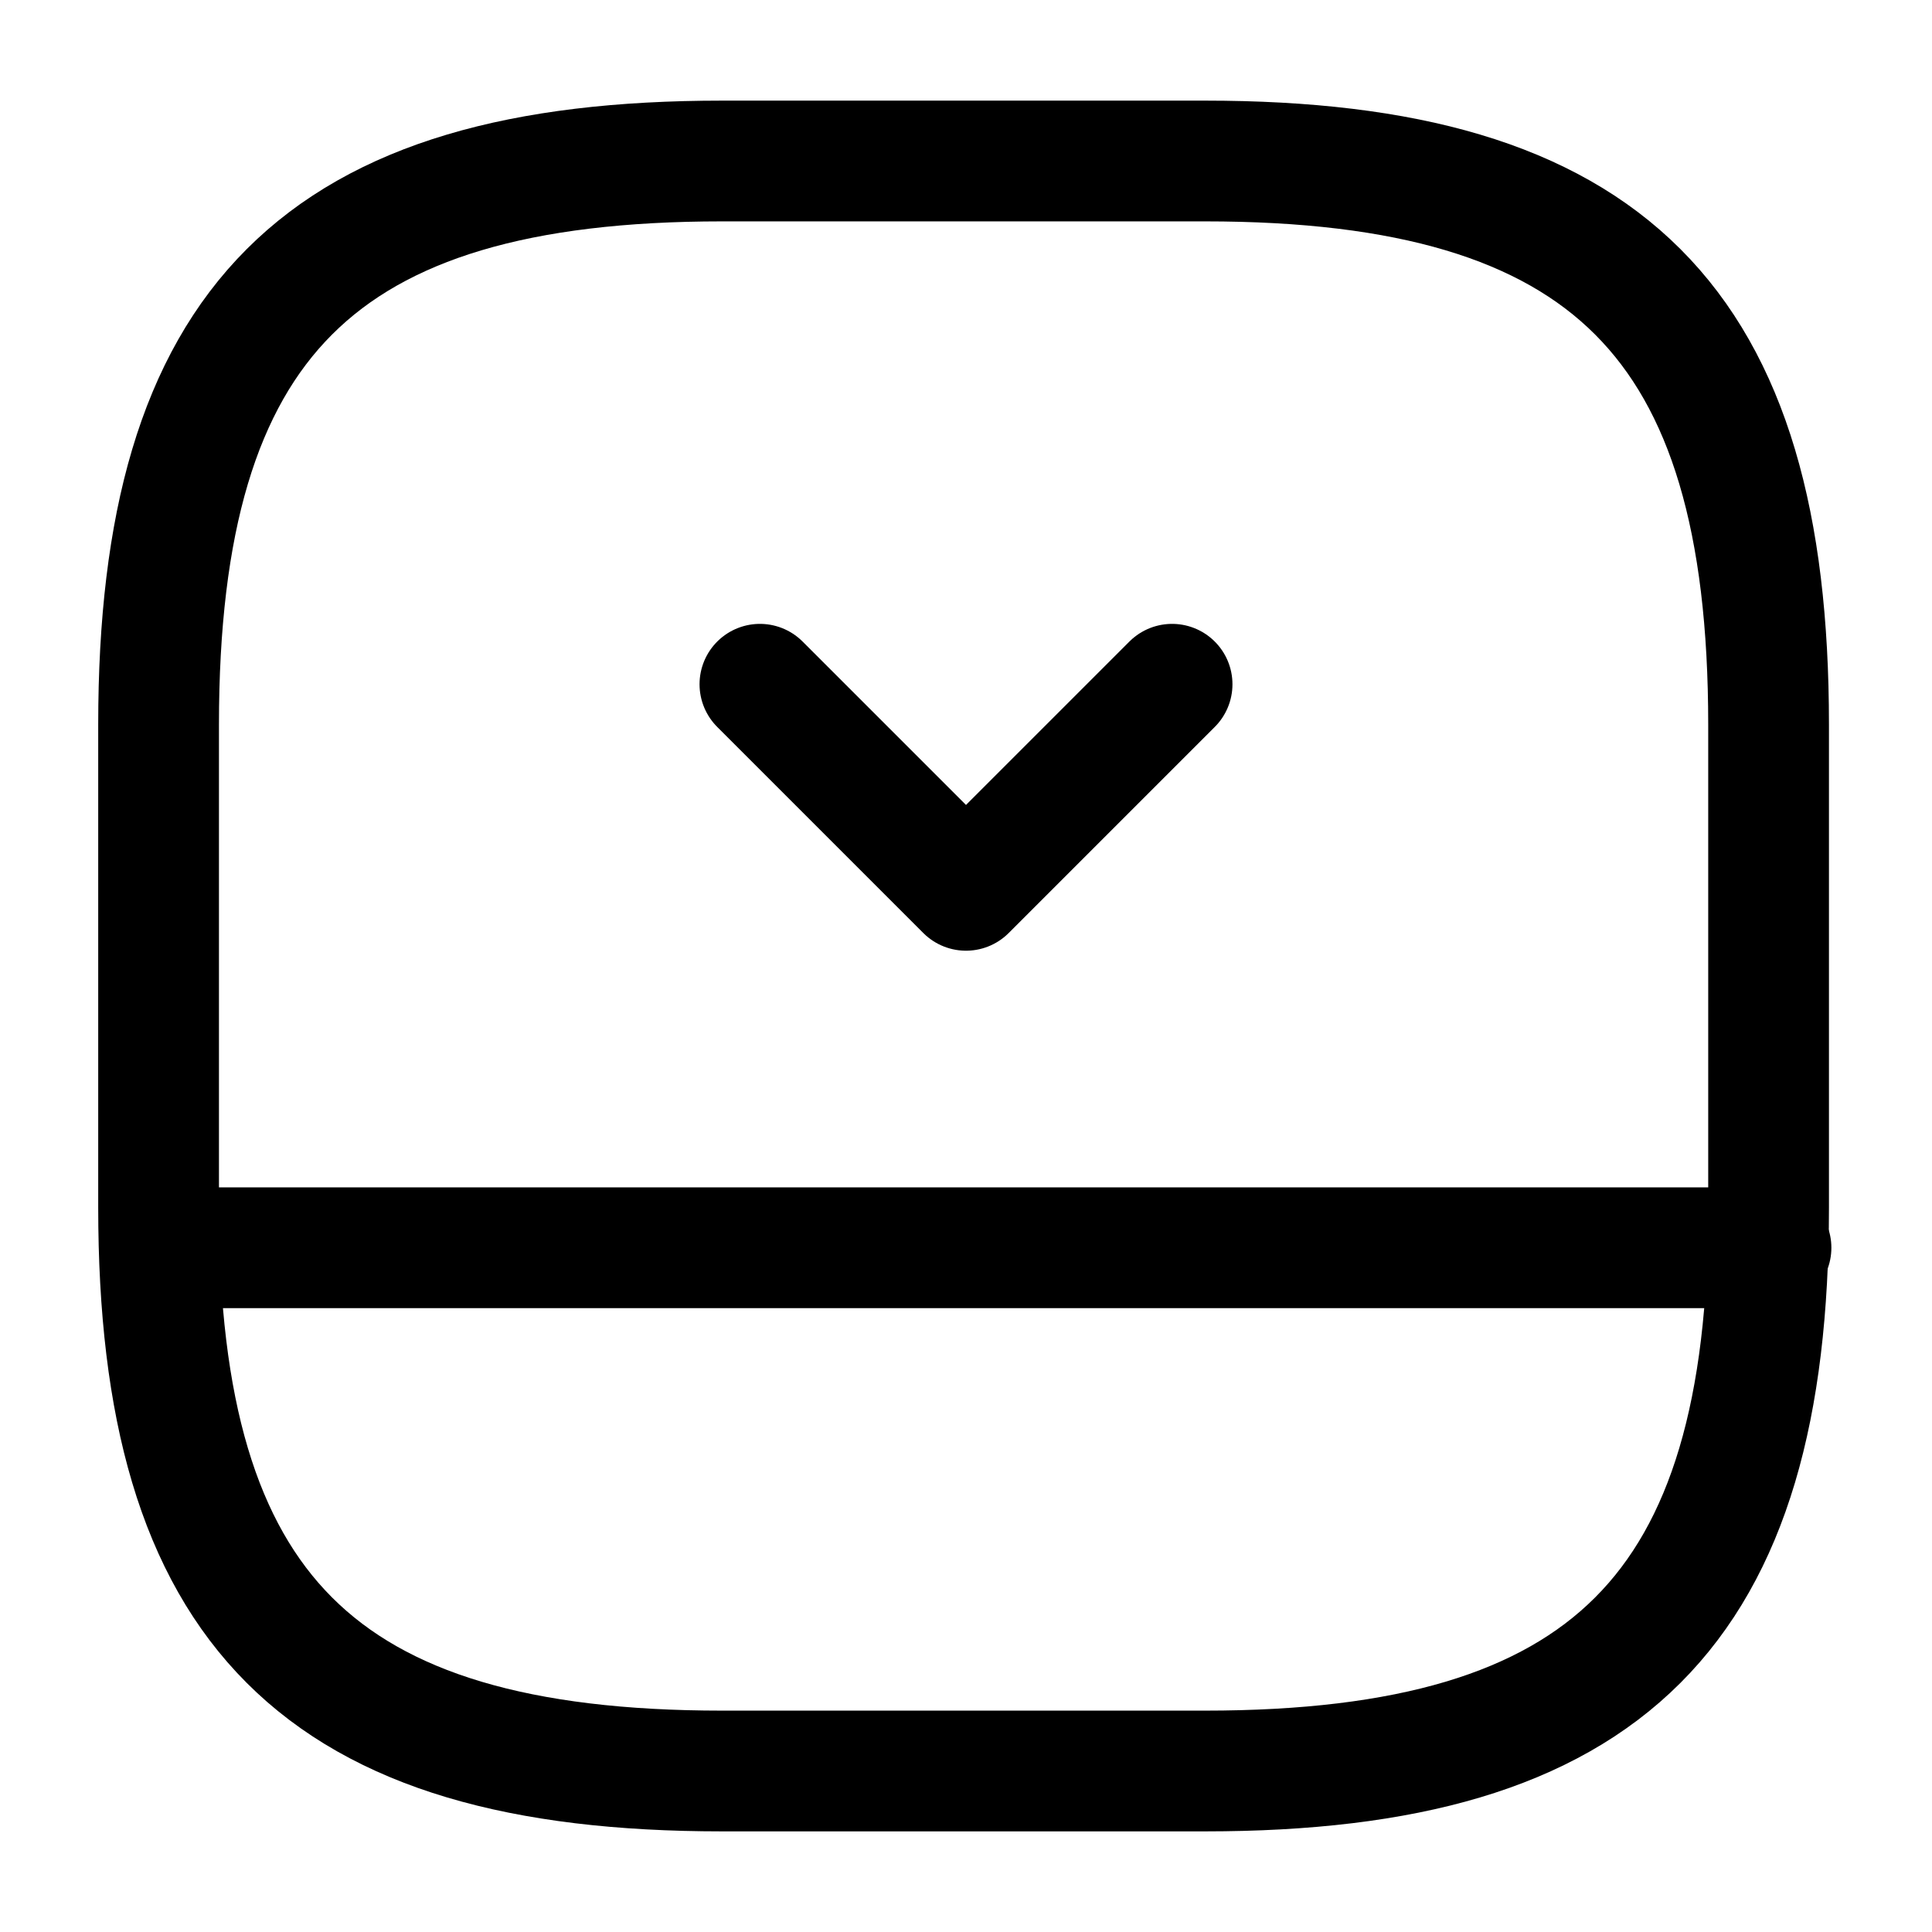
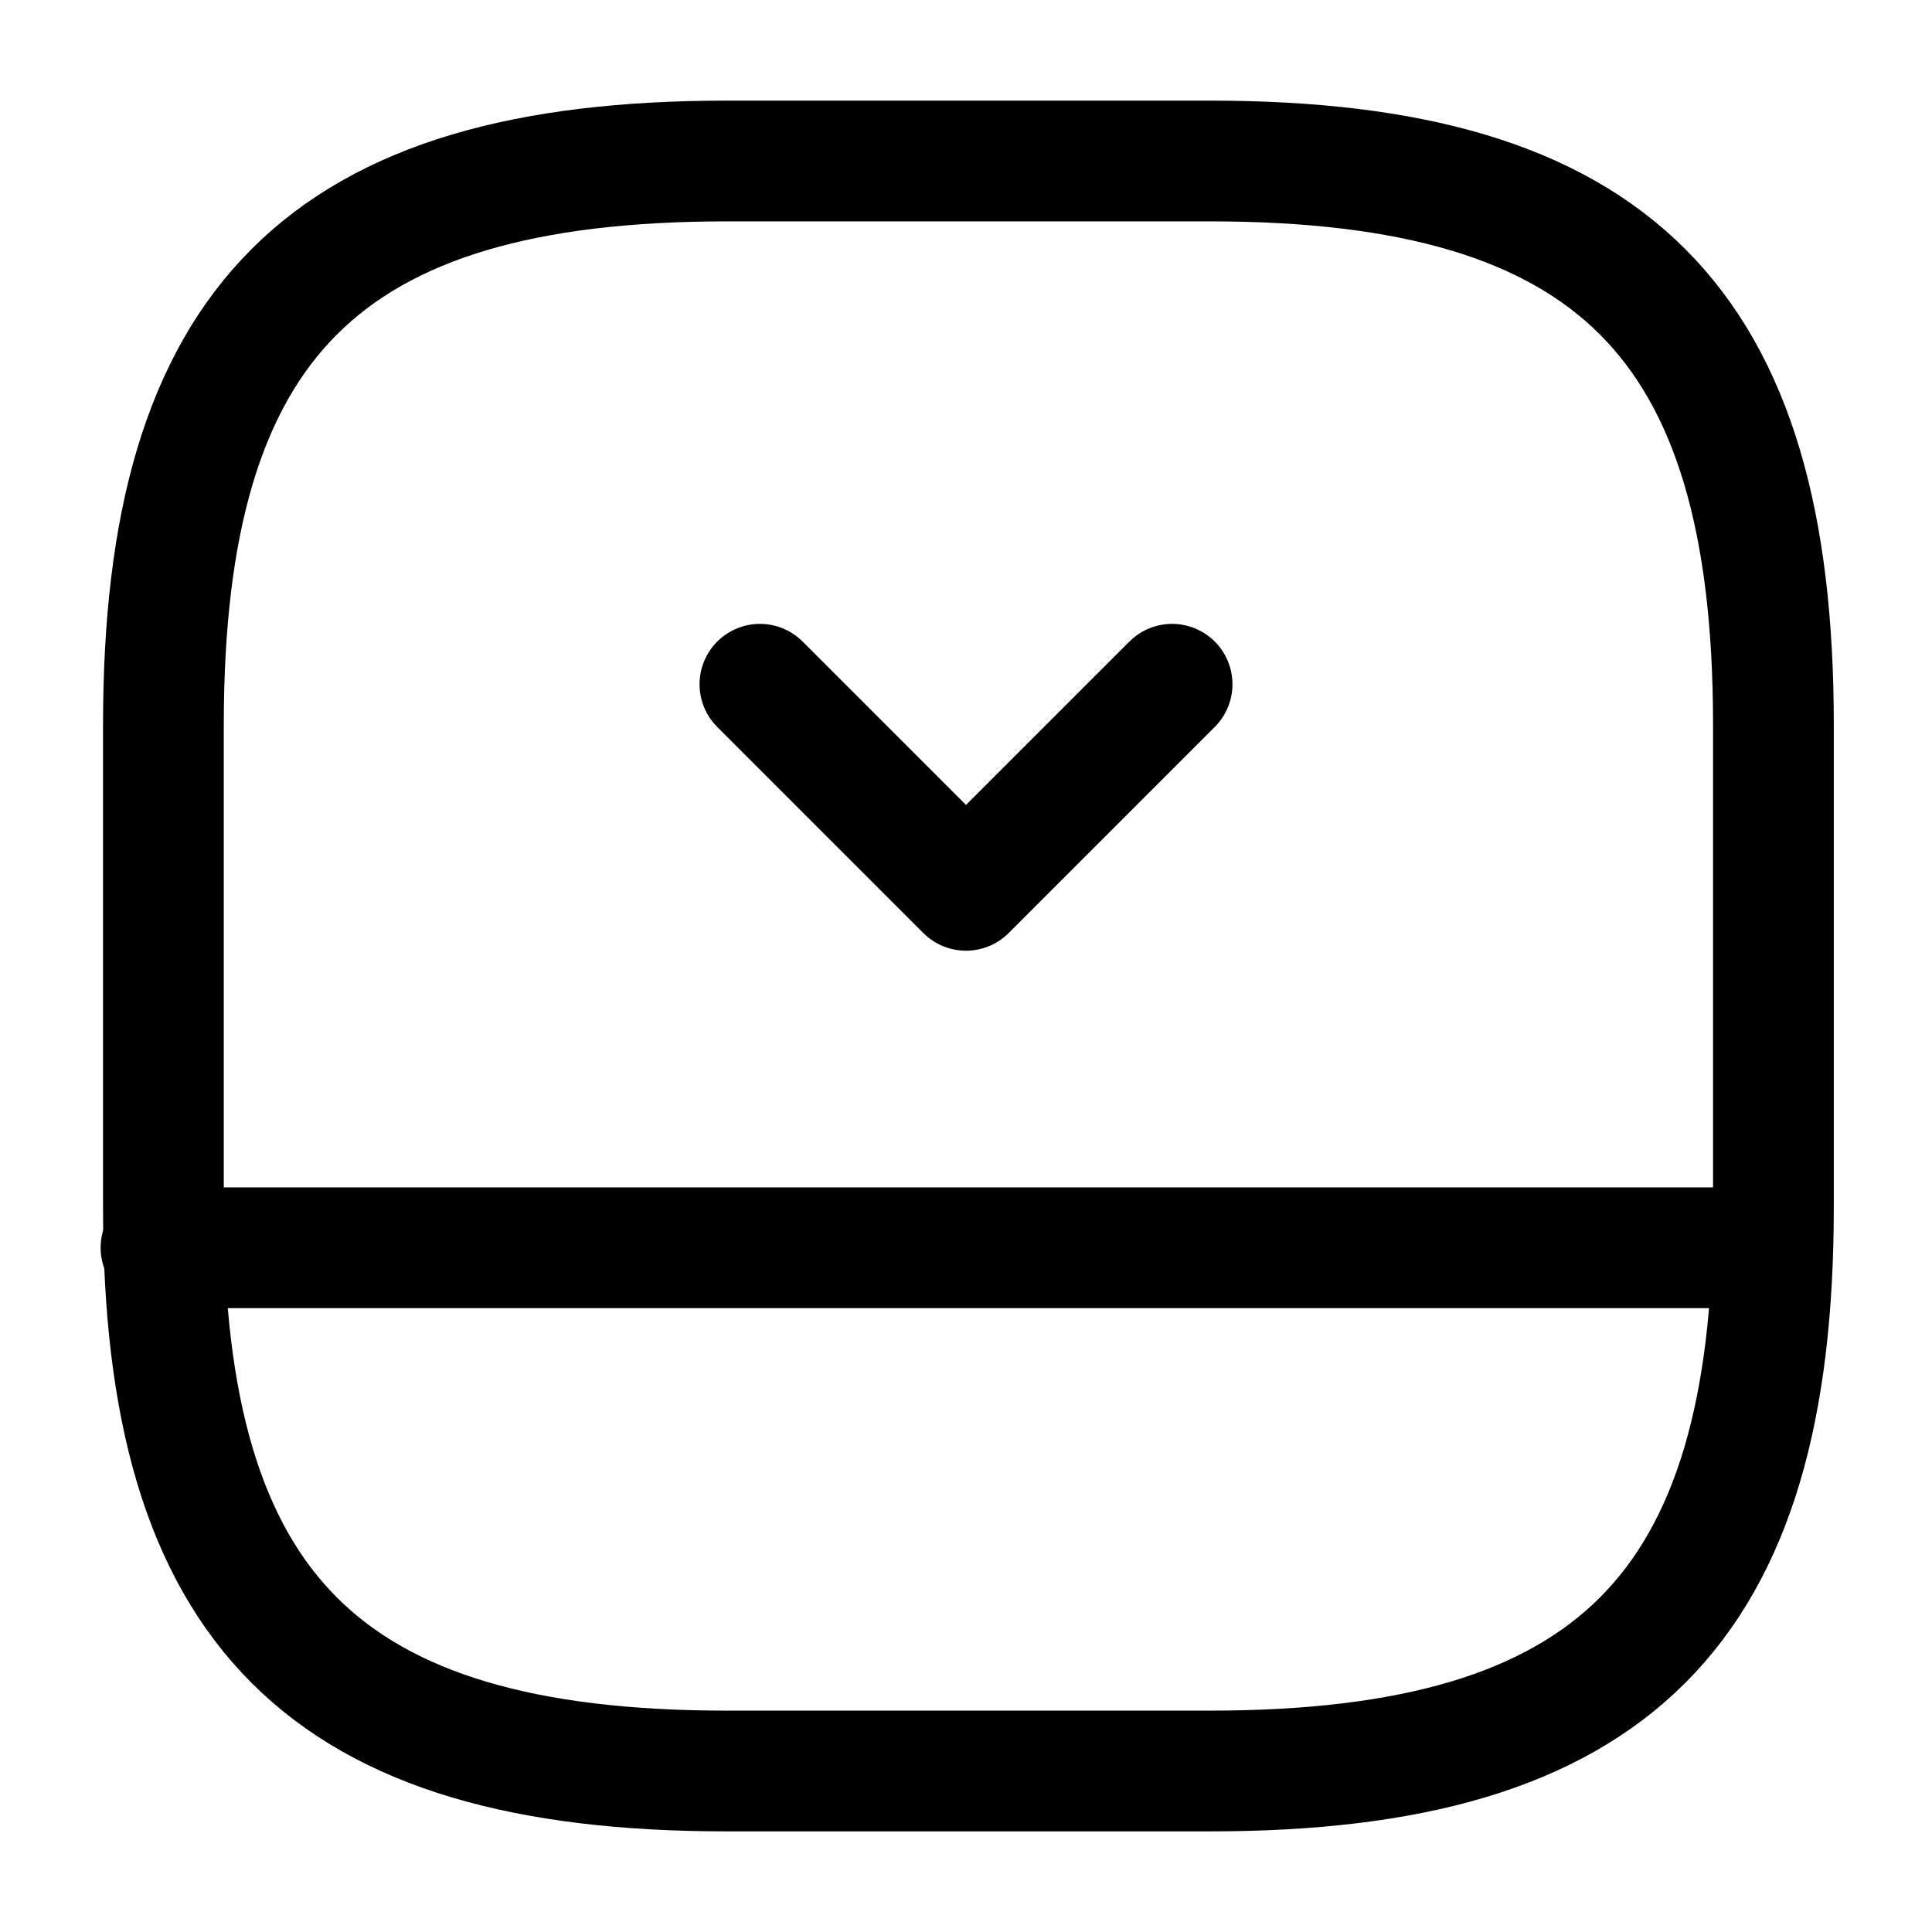
<svg xmlns="http://www.w3.org/2000/svg" version="1.2" baseProfile="tiny" x="0px" y="0px" viewBox="0 0 24 24" xml:space="preserve">
-   <g class="icon">
+   <g class="icon" transform="rotate(180 12 12)">
    <path fill="none" d="M21.97 15V9C21.97 4 19.97 2 14.97 2H8.97C3.97 2 1.97 4 1.97 9V15C1.97 20 3.97 22 8.97 22H14.97C19.97 22 21.97 20 21.97 15Z" stroke="currentColor" stroke-width="1.5" stroke-linecap="round" stroke-linejoin="round" />
-     <path fill="none" d="M22 15.5H2" stroke="currentColor" stroke-width="1.5" stroke-linecap="round" stroke-linejoin="round" />
-     <path fill="none" d="M14.56 8.5L12 11.06L9.44 8.5" stroke="currentColor" stroke-width="1.5" stroke-linecap="round" stroke-linejoin="round" />
+     <path fill="none" d="M22 8.5H2" stroke="currentColor" stroke-width="1.5" stroke-linecap="round" stroke-linejoin="round" />
+     <path fill="none" d="M14.56 15.5L12 12.94L9.44 15.5" stroke="currentColor" stroke-width="1.5" stroke-linecap="round" stroke-linejoin="round" />
  </g>
</svg>
